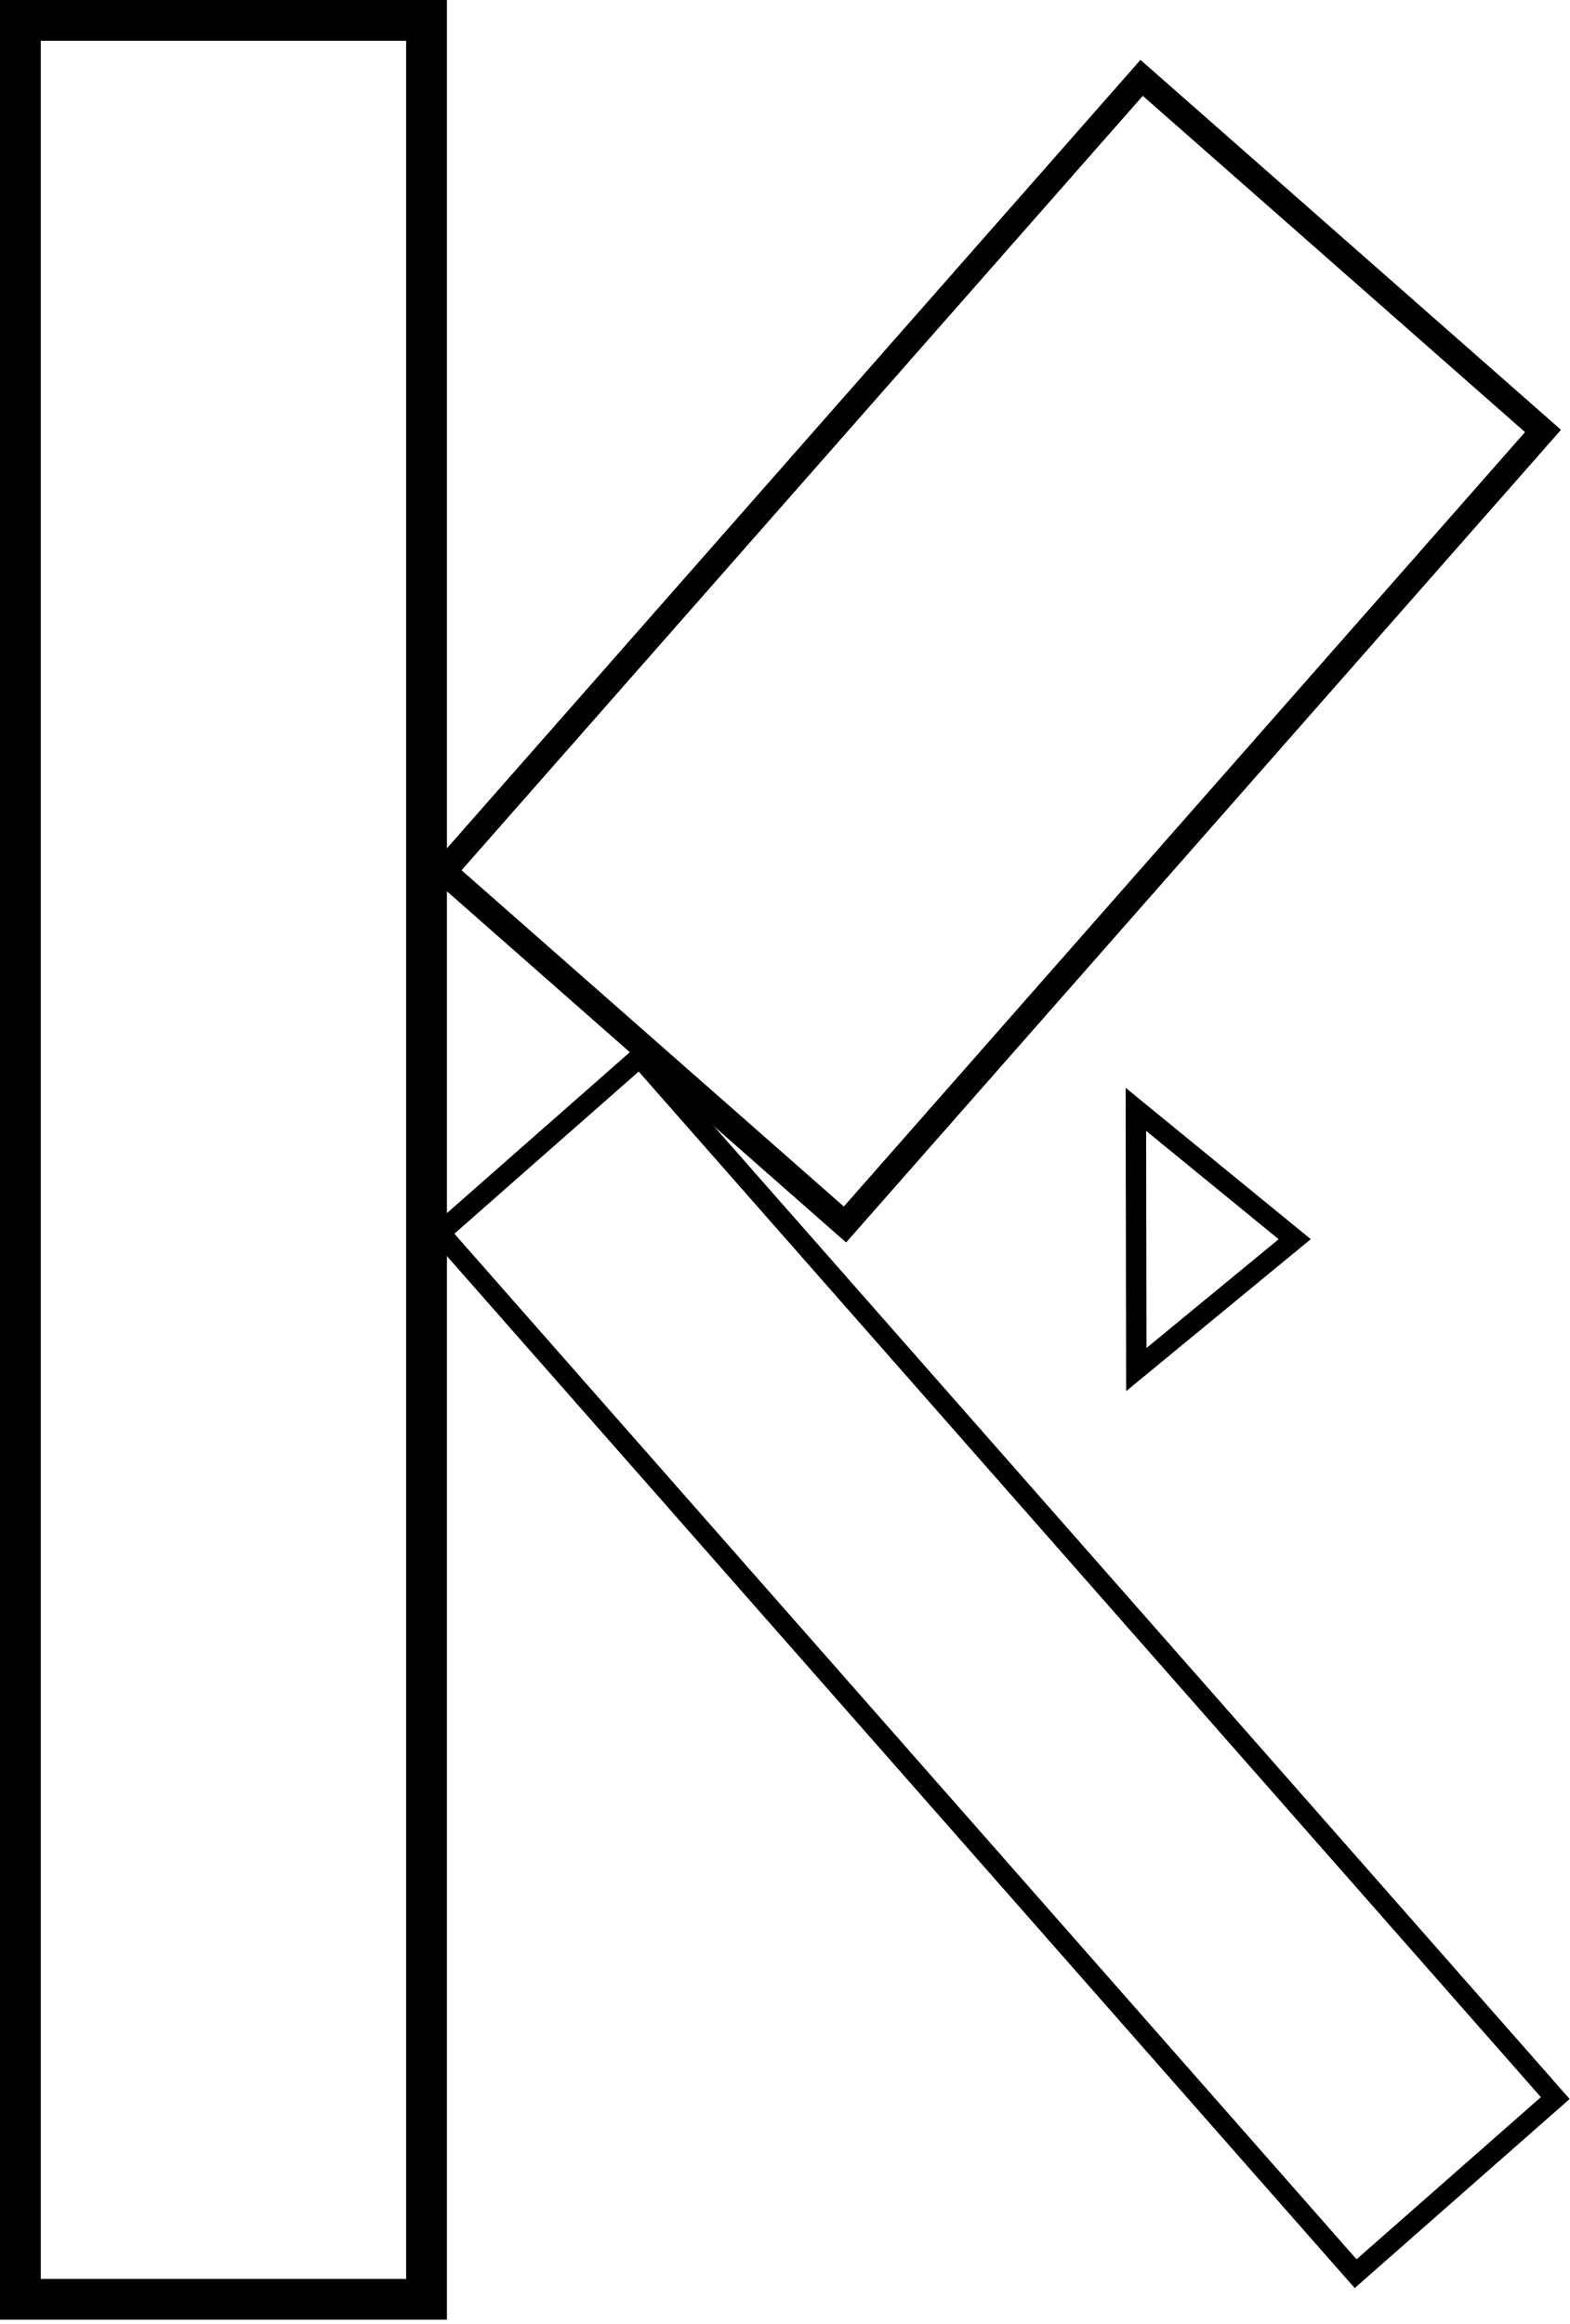
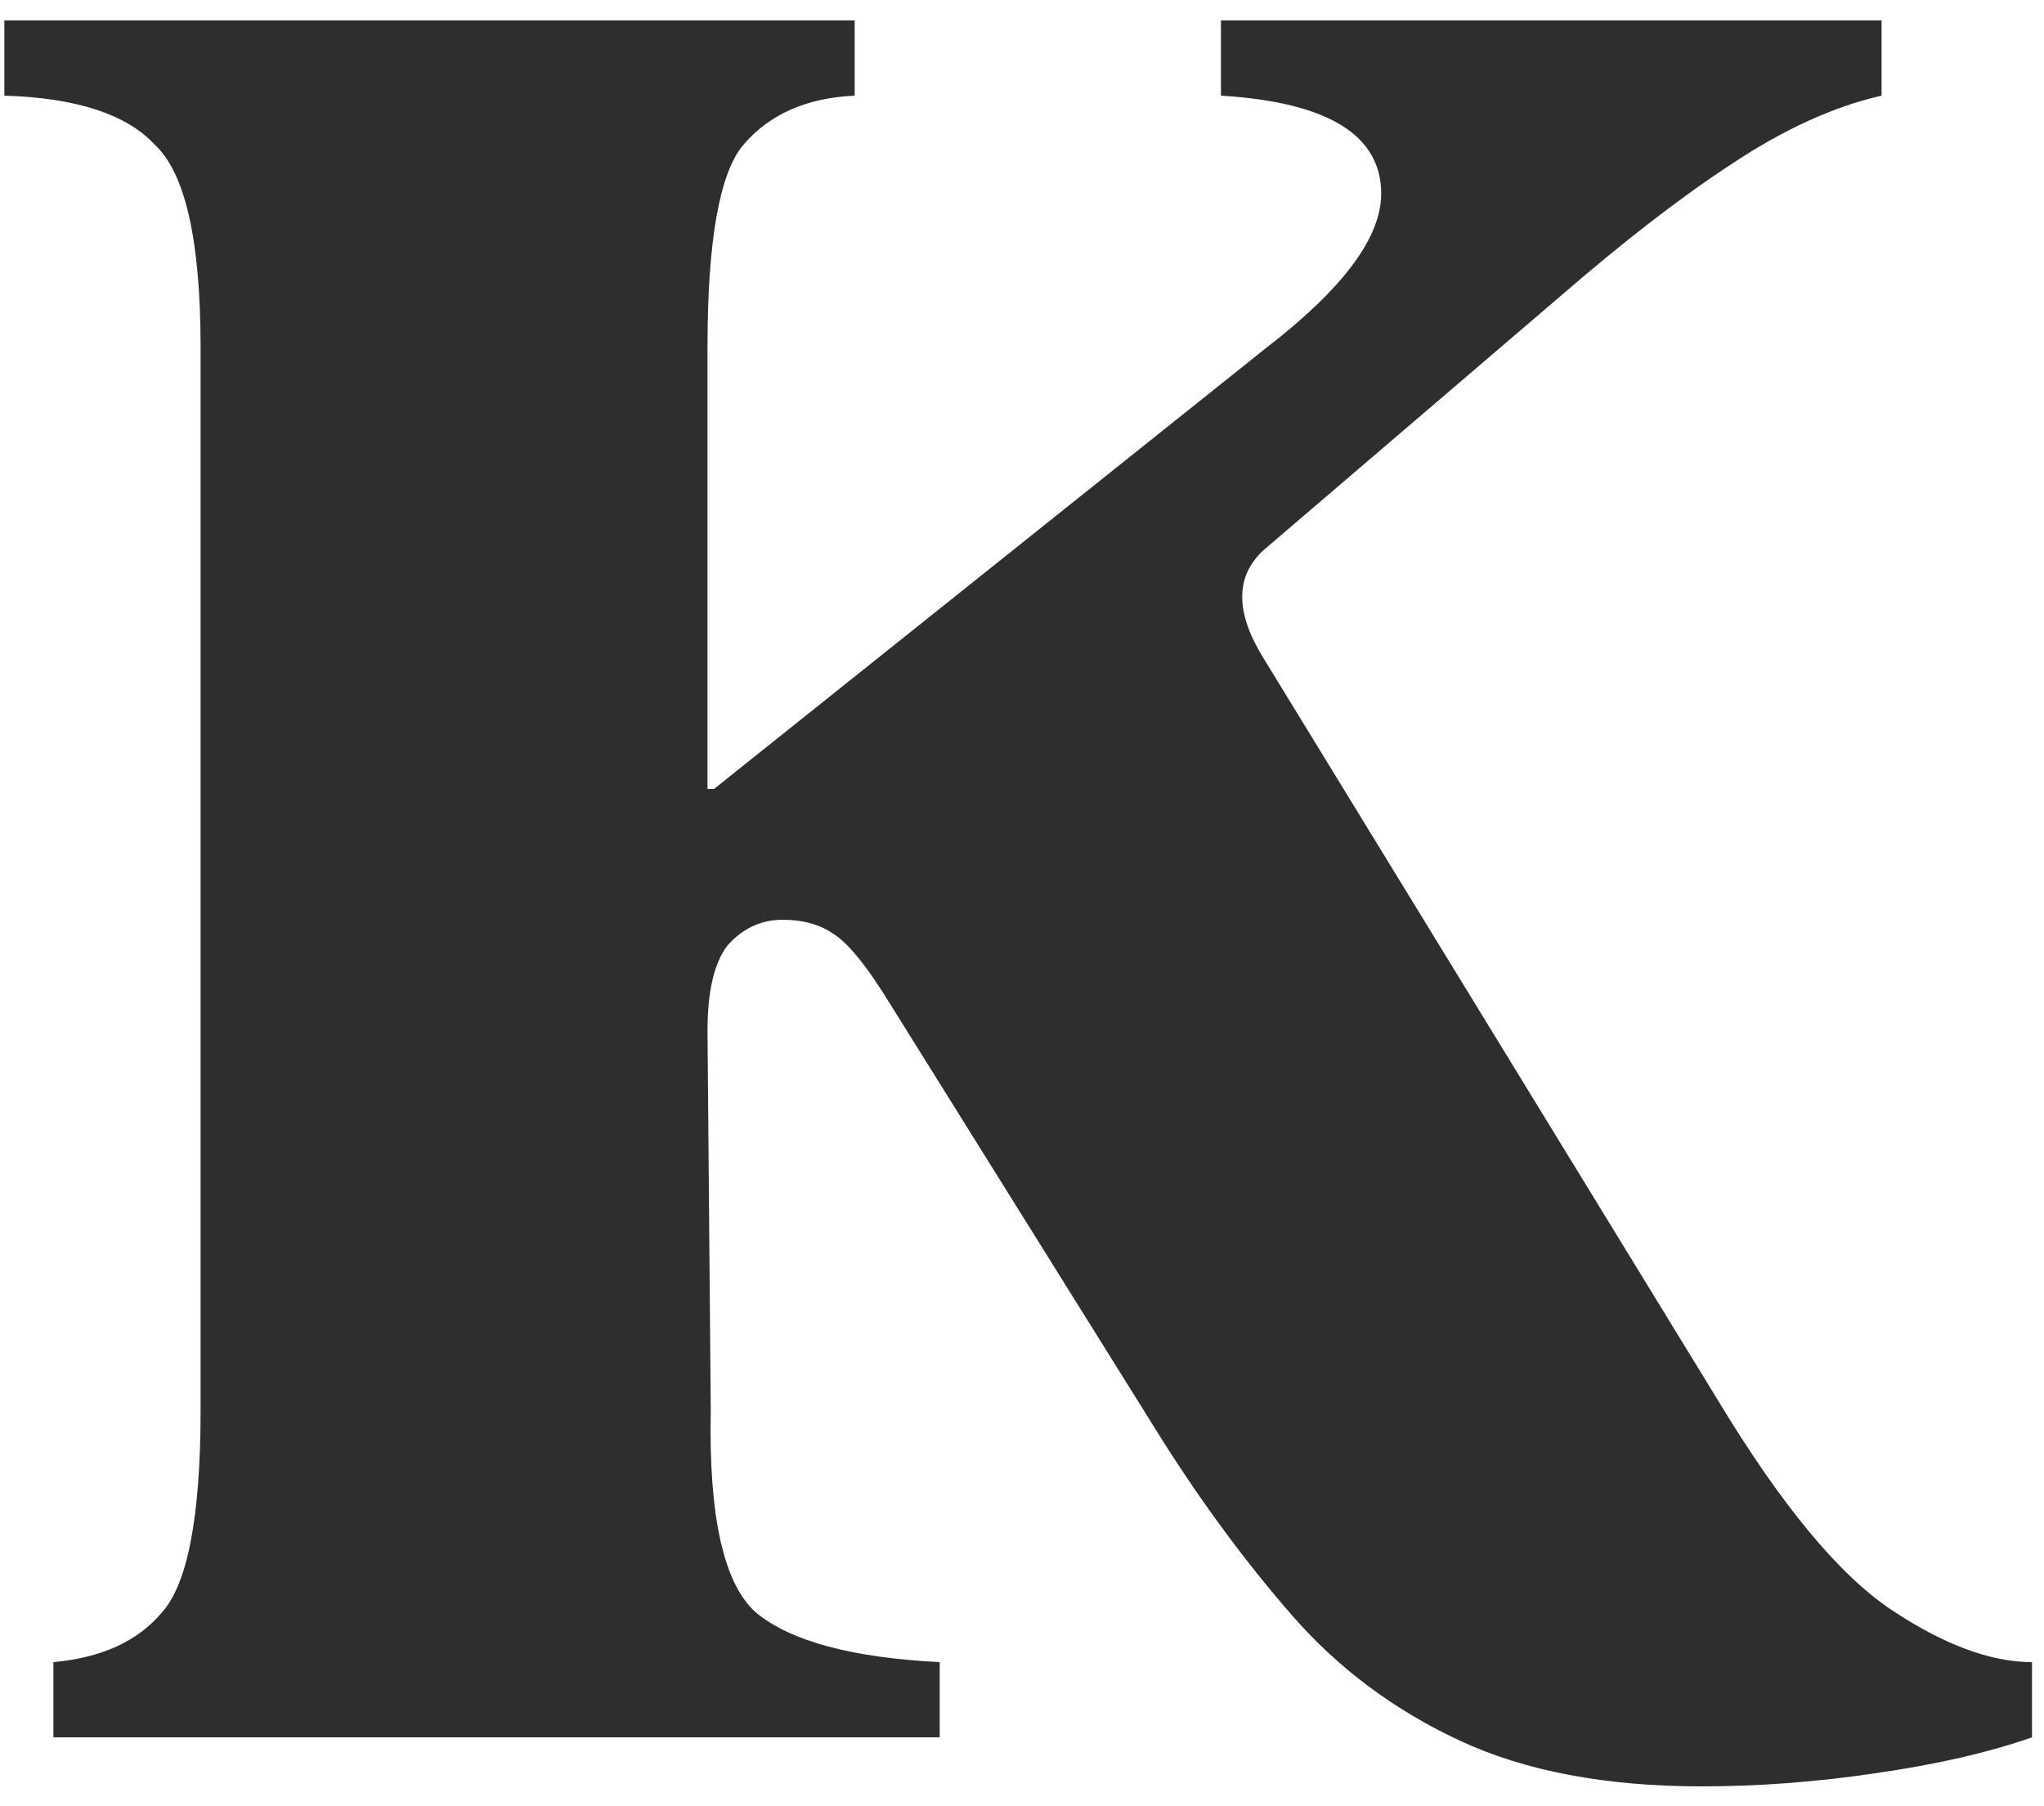
- <svg xmlns="http://www.w3.org/2000/svg" width="308" height="456" viewBox="0 0 308 456" fill="none">
-   <rect x="4" y="4" width="79.69" height="447.155" stroke="black" stroke-width="8" />
-   <rect x="224.017" y="15.277" width="104.899" height="207.377" transform="rotate(41.3387 224.017 15.2766)" stroke="black" stroke-width="5" />
-   <rect x="0.181" y="-2.823" width="52.17" height="272.02" transform="matrix(0.750819 -0.660508 -0.660508 -0.750819 264.007 444.129)" stroke="black" stroke-width="4" />
-   <path d="M222.893 217.673L254.054 243.148L222.976 268.726L222.893 217.673Z" stroke="black" stroke-width="4" />
+ <svg xmlns="http://www.w3.org/2000/svg" width="60" height="53" viewBox="0 0 60 53" fill="none">
+   <path d="M50.432 41.112C52.288 44.184 53.984 46.232 55.52 47.256C57.056 48.28 58.432 48.792 59.648 48.792V51C58.368 51.448 56.832 51.8 55.04 52.056C53.312 52.312 51.616 52.44 49.952 52.44C47.136 52.44 44.768 51.992 42.848 51.096C40.928 50.2 39.296 48.984 37.952 47.448C36.608 45.912 35.328 44.184 34.112 42.264L26.144 29.496C25.44 28.344 24.864 27.64 24.416 27.384C24.032 27.128 23.552 27 22.976 27C22.336 27 21.792 27.256 21.344 27.768C20.96 28.28 20.768 29.112 20.768 30.264L20.864 41.4C20.8 44.536 21.248 46.52 22.208 47.352C23.232 48.184 25.024 48.664 27.584 48.792V51H1.568V48.792C2.976 48.664 4.032 48.184 4.736 47.352C5.504 46.52 5.888 44.536 5.888 41.4V10.2C5.888 7.064 5.44 5.08 4.544 4.248C3.712 3.352 2.24 2.872 0.128 2.808V0.6H25.088V2.808C23.68 2.872 22.592 3.352 21.824 4.248C21.12 5.08 20.768 7.064 20.768 10.2V23.16H20.96L37.184 10.2C39.424 8.472 40.544 6.968 40.544 5.688C40.544 3.96 38.976 3 35.84 2.808V0.6H55.232V2.808C53.824 3.128 52.352 3.8 50.816 4.824C49.344 5.784 47.648 7.096 45.728 8.76L37.088 16.152C36.256 16.92 36.256 17.976 37.088 19.32L50.432 41.112Z" fill="#2E2E2E" />
</svg>
